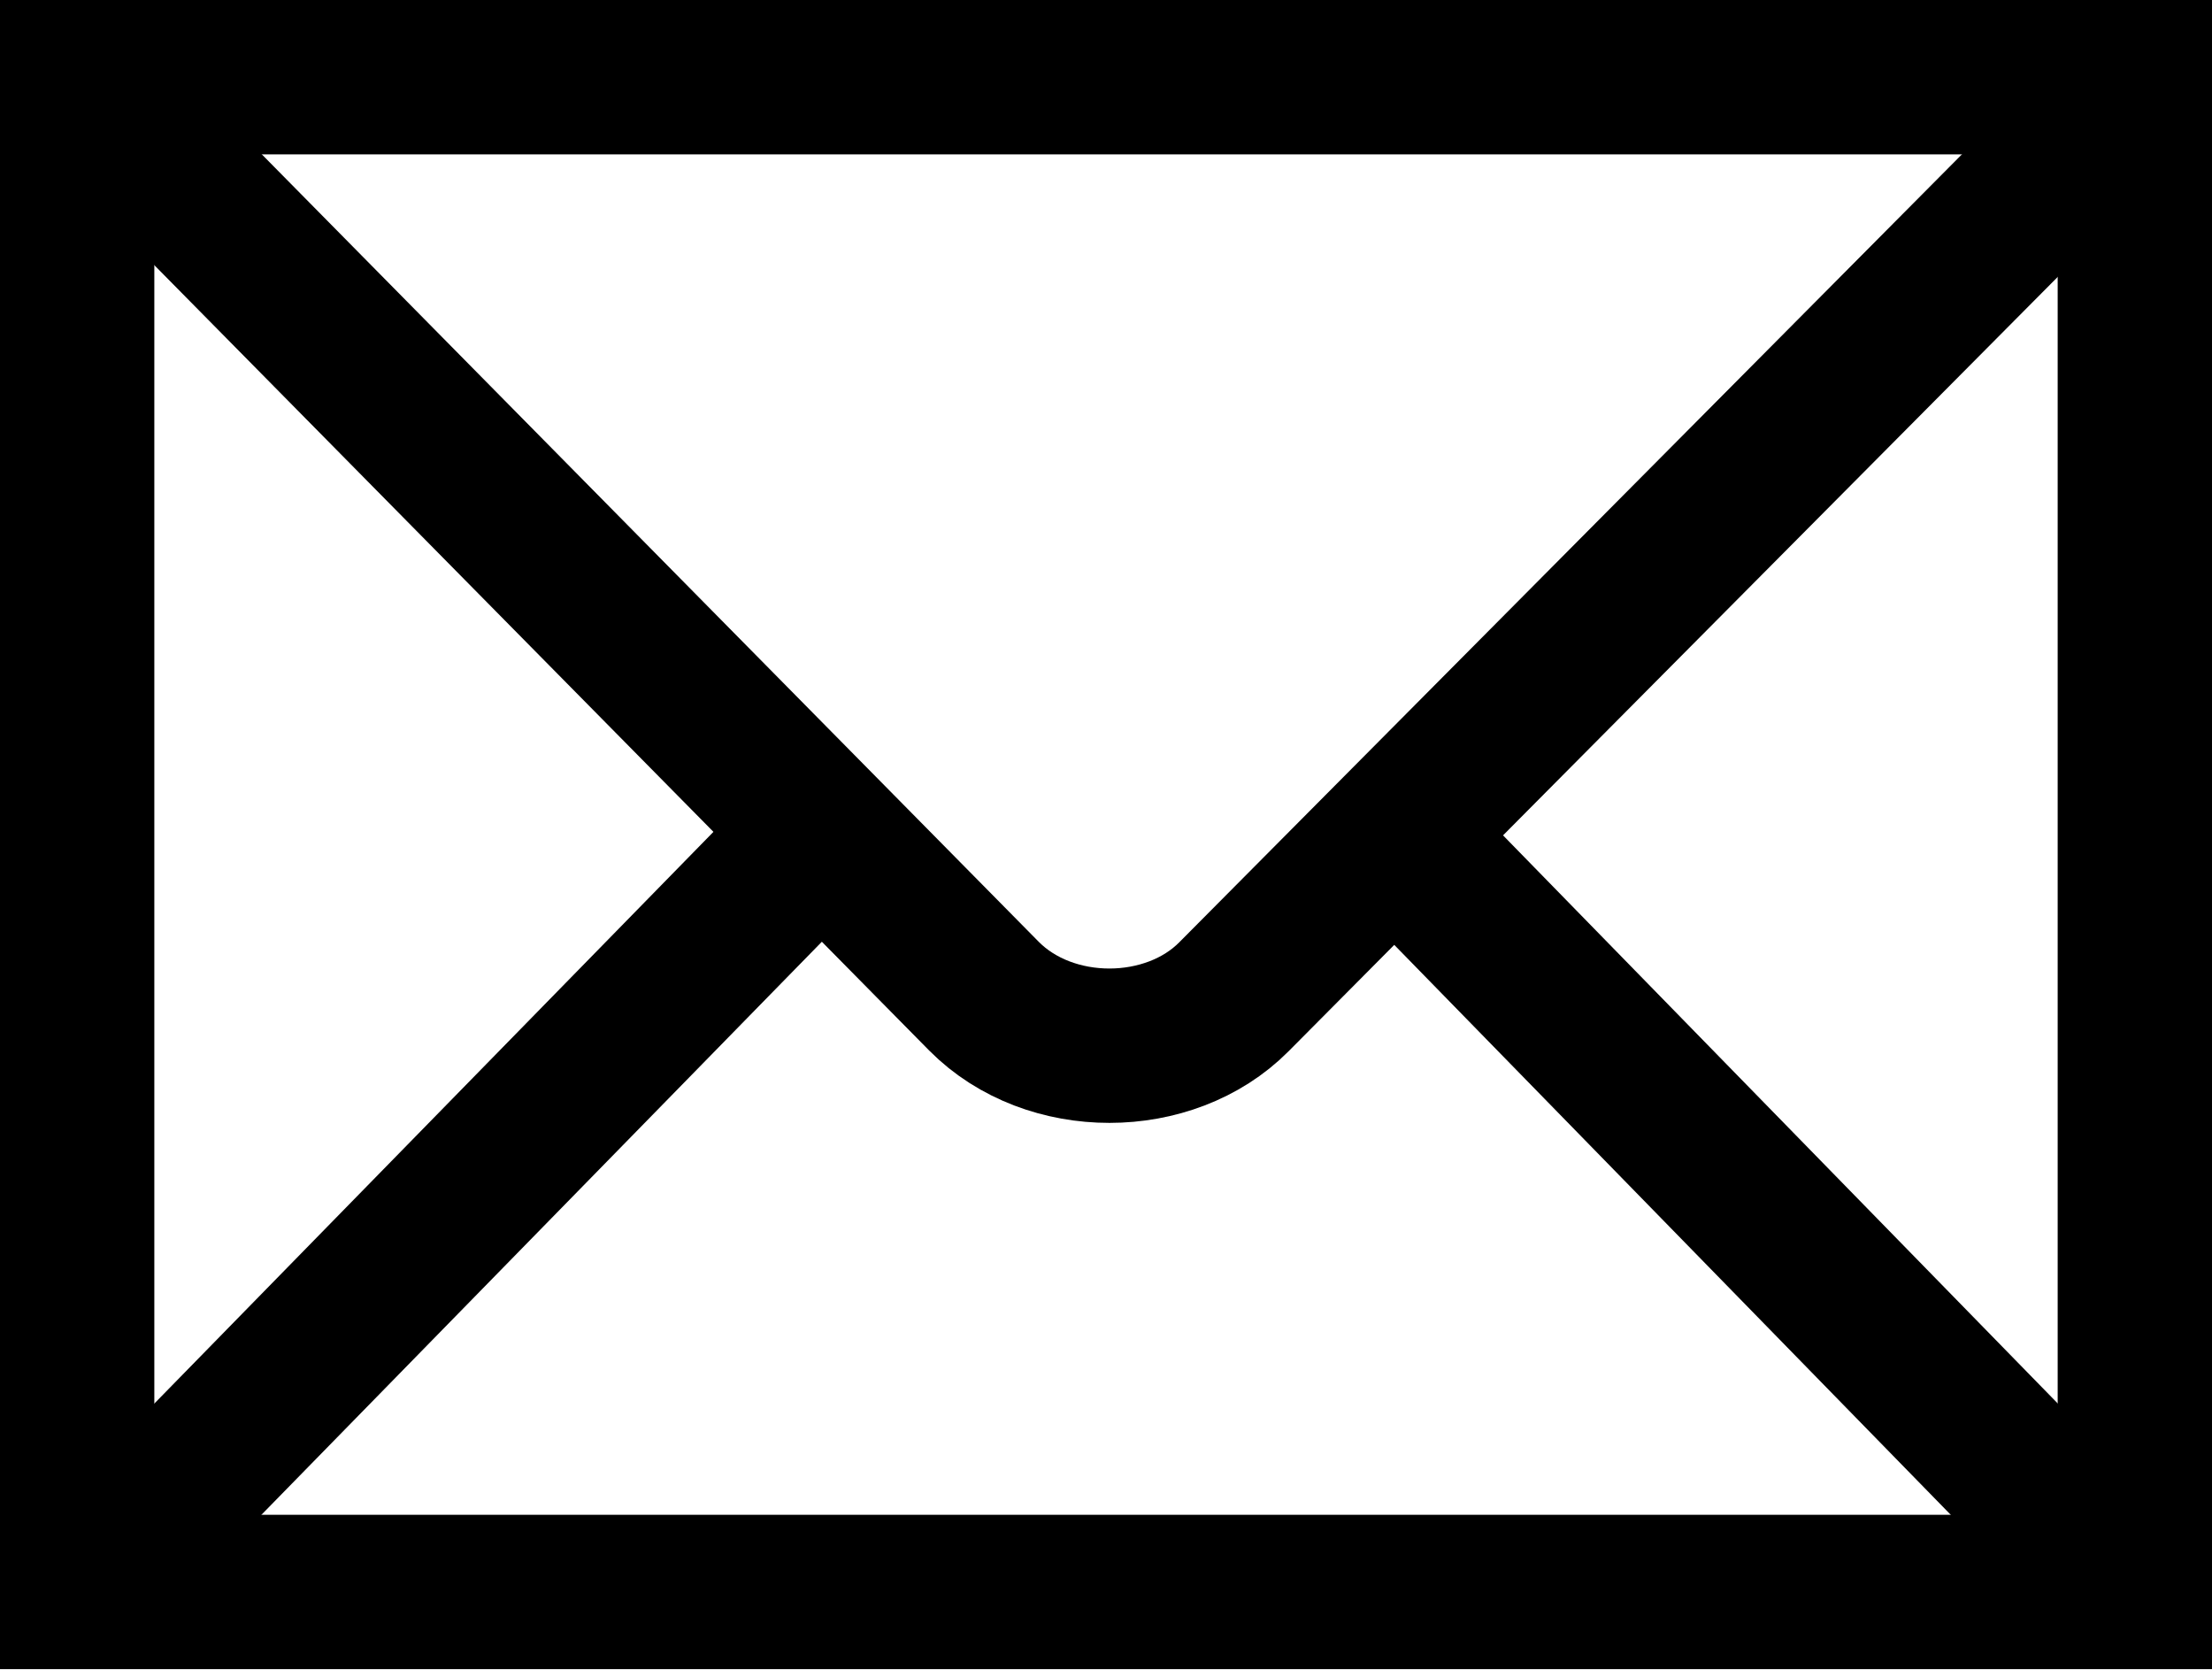
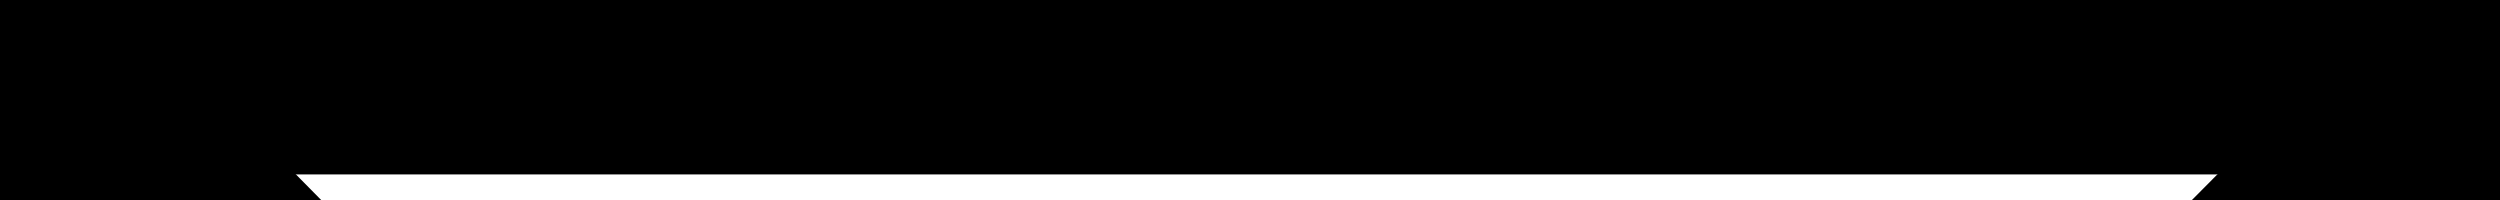
- <svg xmlns="http://www.w3.org/2000/svg" height="331.469" id="svg2439" version="1.0" width="439.371">
+ <svg xmlns="http://www.w3.org/2000/svg" height="35px" id="svg2439" version="1.0" width="439.371">
  <defs id="defs2441">
    <marker id="ArrowEnd" markerHeight="3" markerUnits="strokeWidth" markerWidth="4" orient="auto" refX="0" refY="5" viewBox="0 0 10 10">
      <path d="M 0,0 L 10,5 L 0,10 L 0,0 z" id="path2444" />
    </marker>
    <marker id="ArrowStart" markerHeight="3" markerUnits="strokeWidth" markerWidth="4" orient="auto" refX="10" refY="5" viewBox="0 0 10 10">
      <path d="M 10,0 L 0,5 L 10,10 L 10,0 z" id="path2447" />
    </marker>
  </defs>
  <g id="g2449" transform="translate(-145.3305,-145.3305)">
    <path d="M 569.374,461.472 L 569.374,160.658 L 160.658,160.658 L 160.658,461.472 L 569.374,461.472 z" id="path2451" style="fill:none;stroke:#000000;stroke-width:30.655" />
    <path id="path2453" style="fill:none;stroke:#000000;stroke-width:30.655" />
    <path d="M 164.46,164.49 L 340.78,343.158 C 353.849,356.328 377.63,356.172 390.423,343.278 L 566.622,165.928" id="path2455" style="fill:none;stroke:#000000;stroke-width:30.655" />
    <path d="M 170.515,451.566 L 305.61,313.46" id="path2457" style="fill:none;stroke:#000000;stroke-width:30.655" />
    <path d="M 557.968,449.974 L 426.515,315.375" id="path2459" style="fill:none;stroke:#000000;stroke-width:30.655" />
  </g>
</svg>
